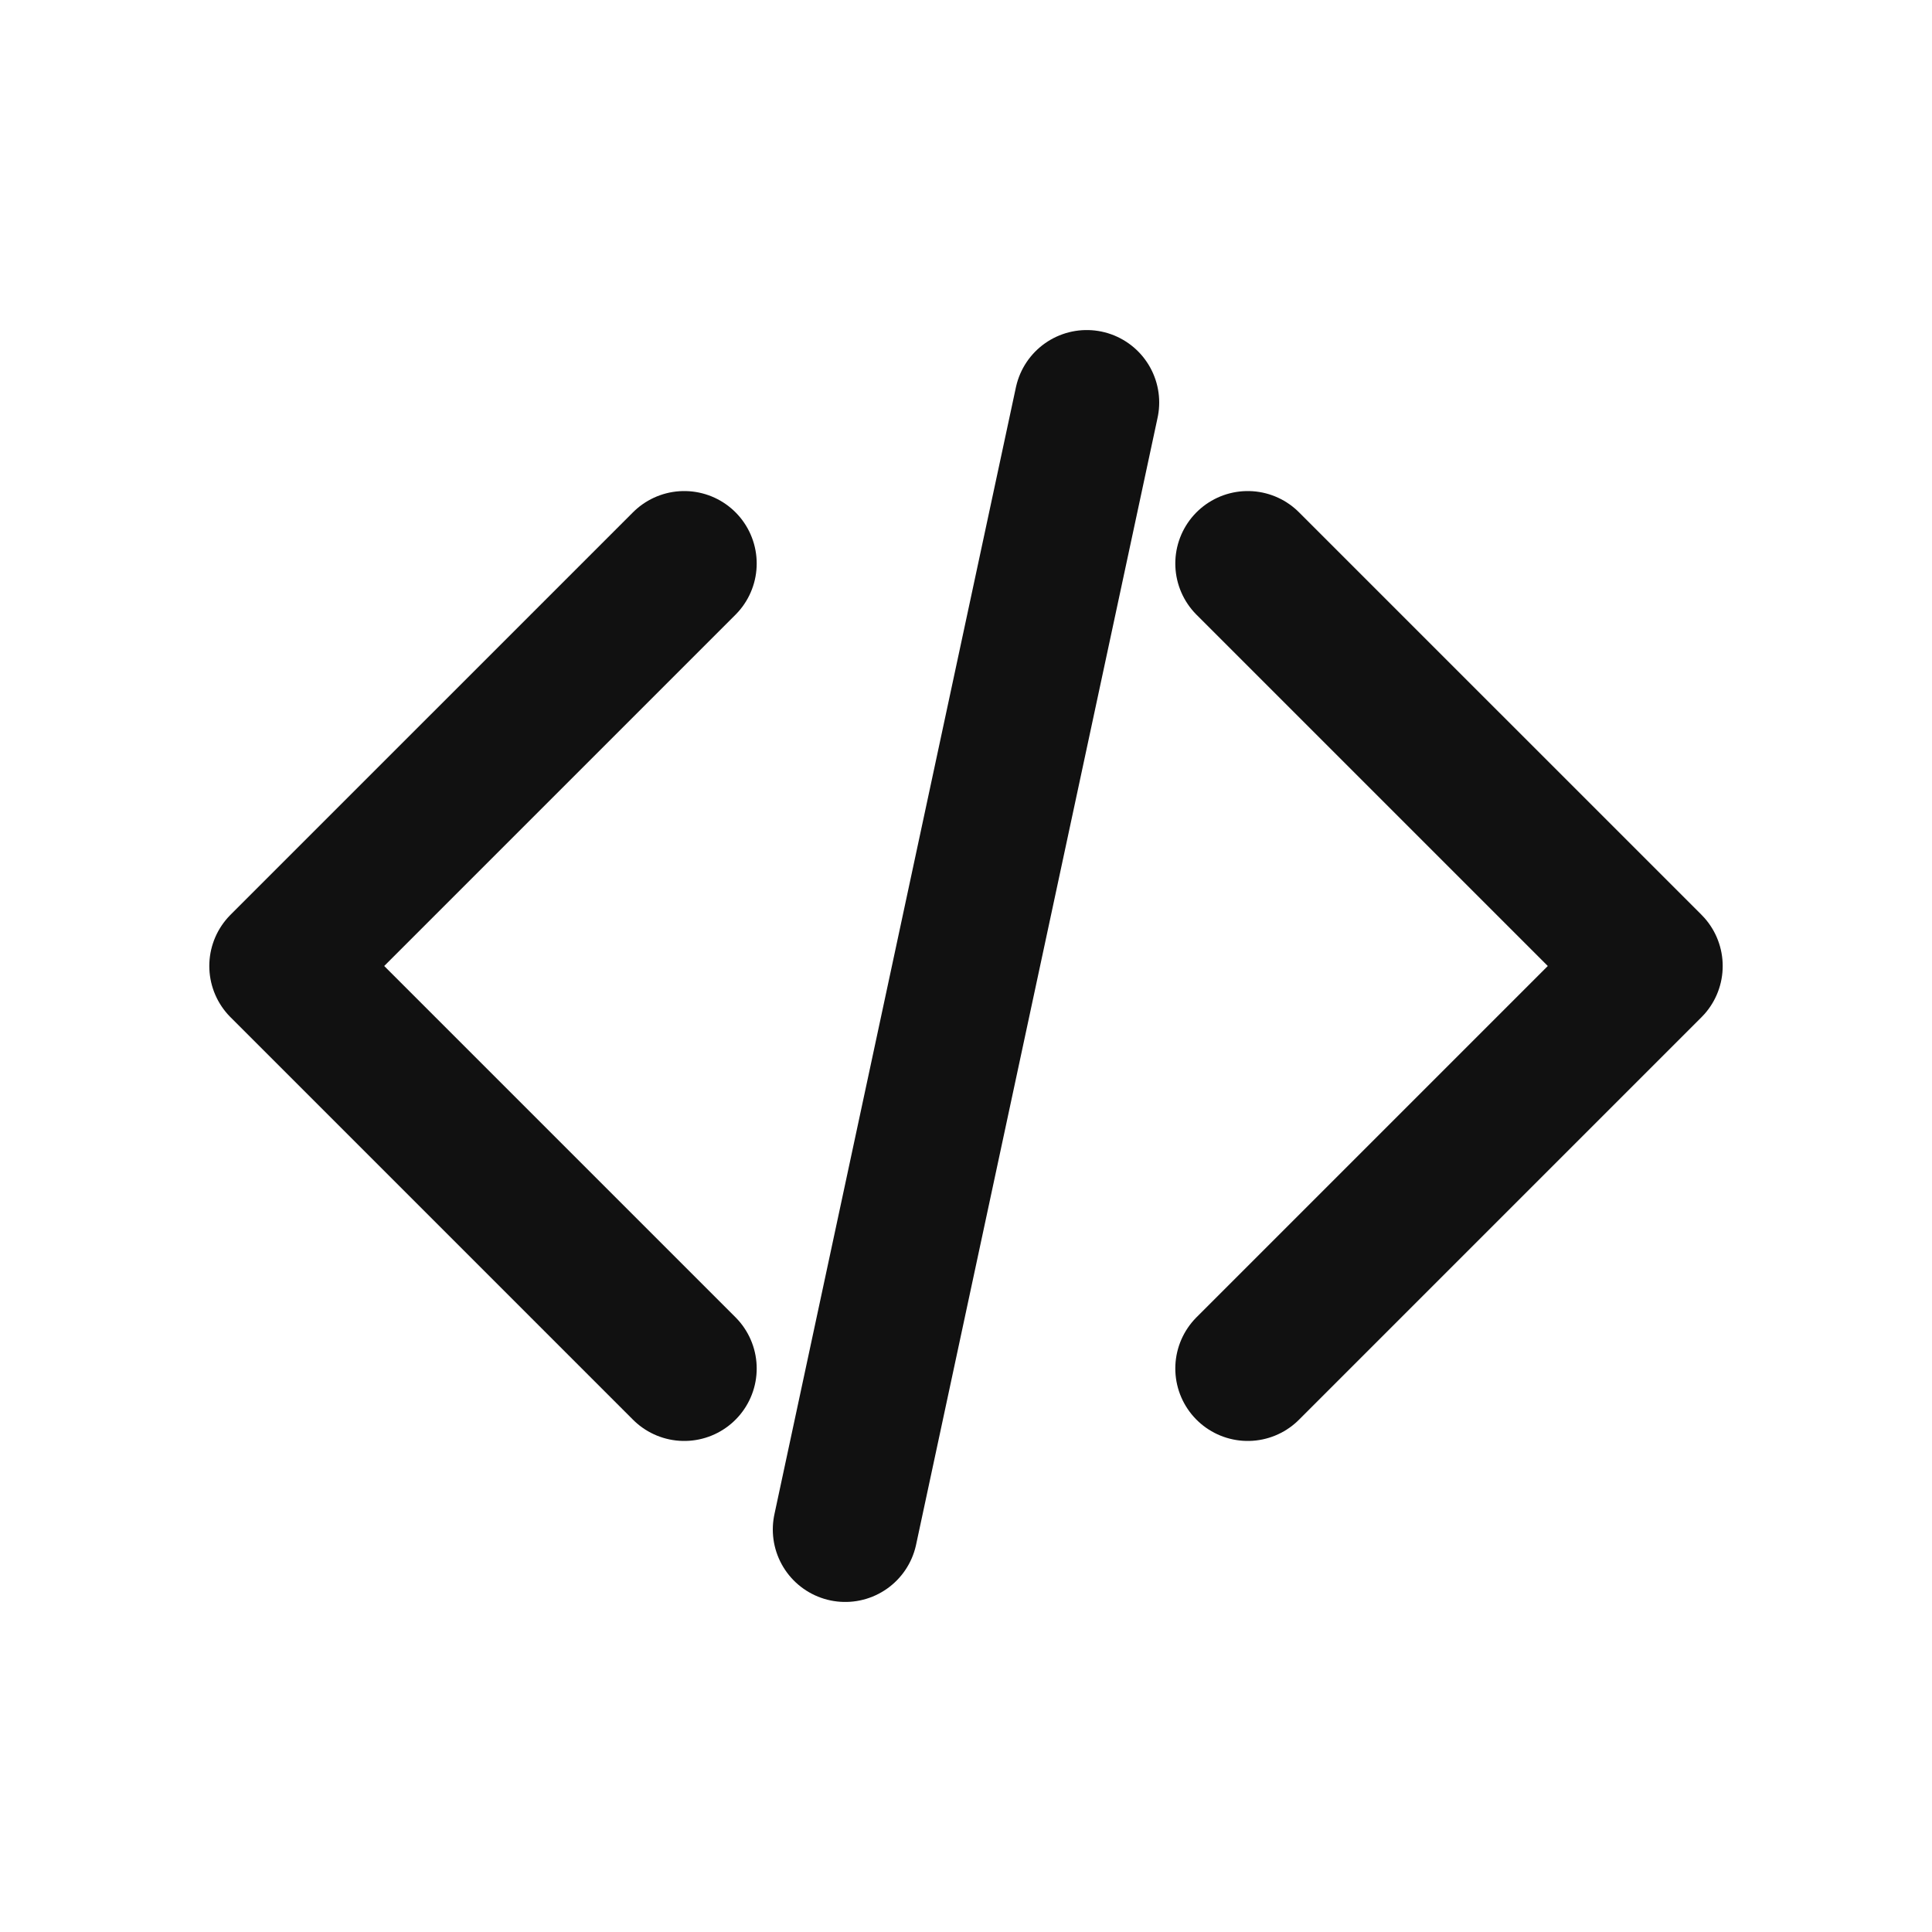
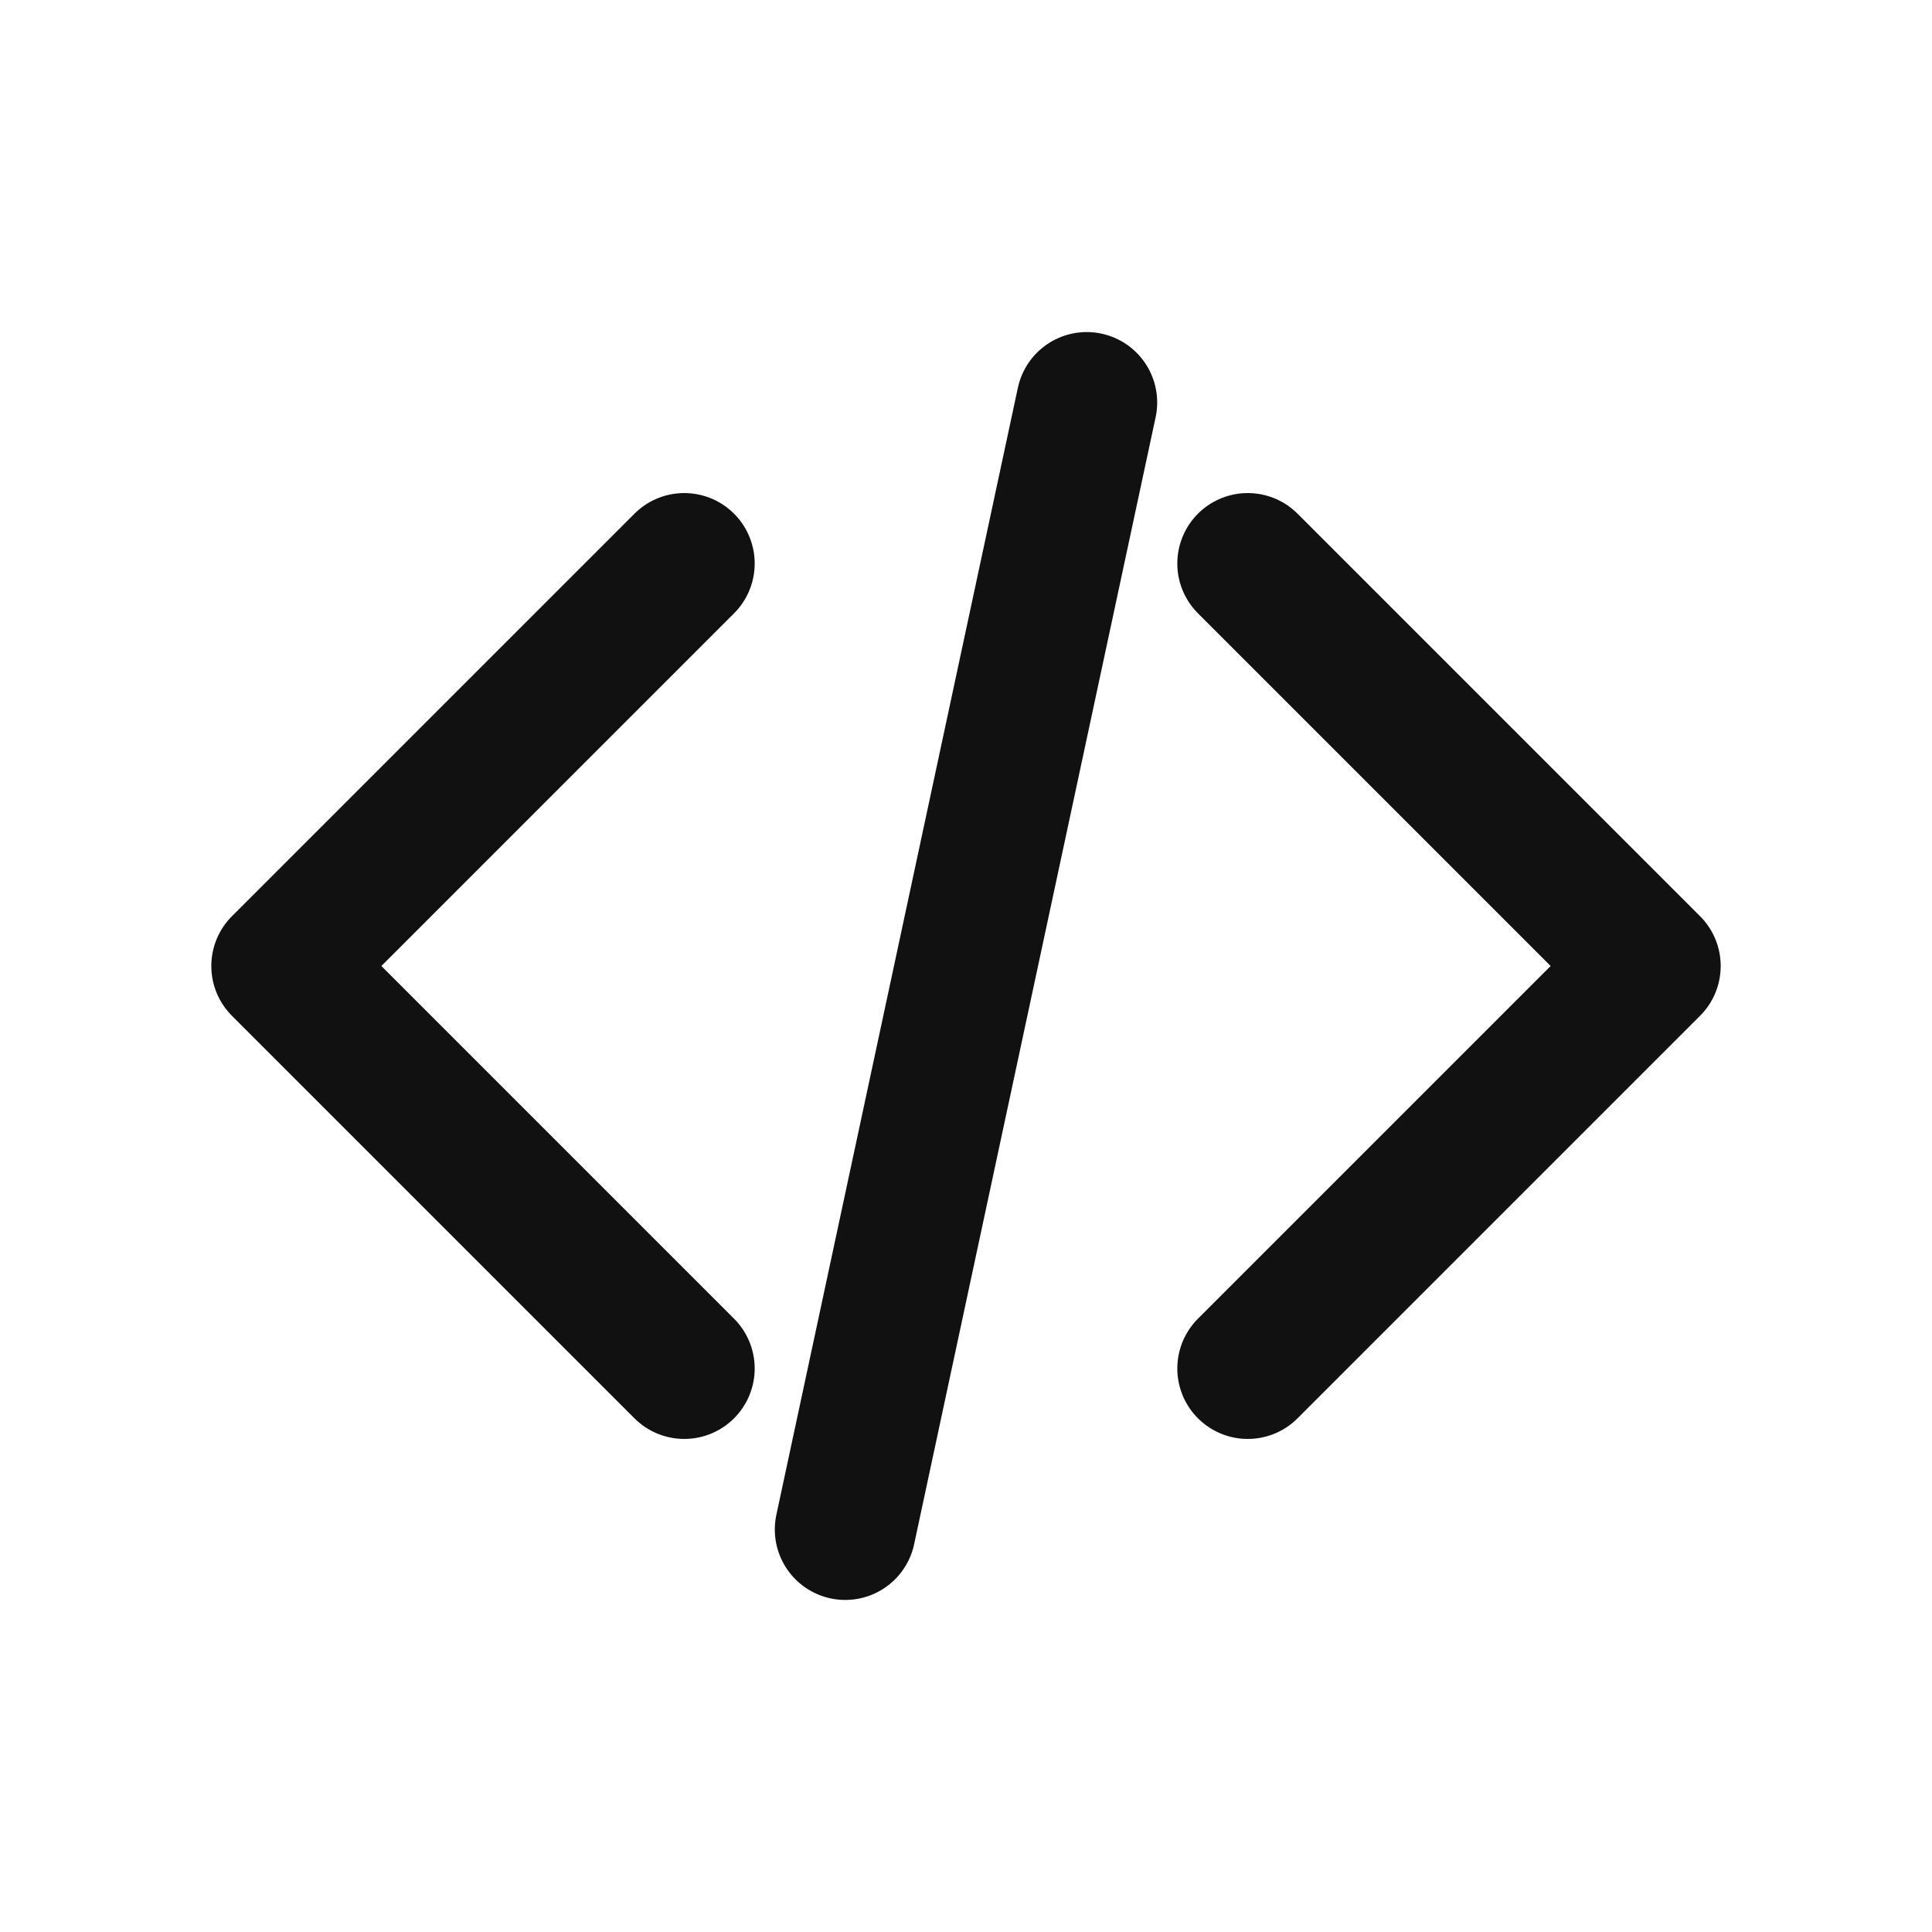
- <svg xmlns="http://www.w3.org/2000/svg" viewBox="0 0 24 24" fill="none" stroke="#111111" stroke-width="1.8" stroke-linecap="round" stroke-linejoin="round">
+ <svg xmlns="http://www.w3.org/2000/svg" viewBox="0 0 24 24" fill="none" stroke="#111111" stroke-width="1.75" stroke-linecap="round" stroke-linejoin="round">
  <path d="m8.5 7-5 5 5 5M15.5 7l5 5-5 5M13.5 5l-3 14" />
</svg>
